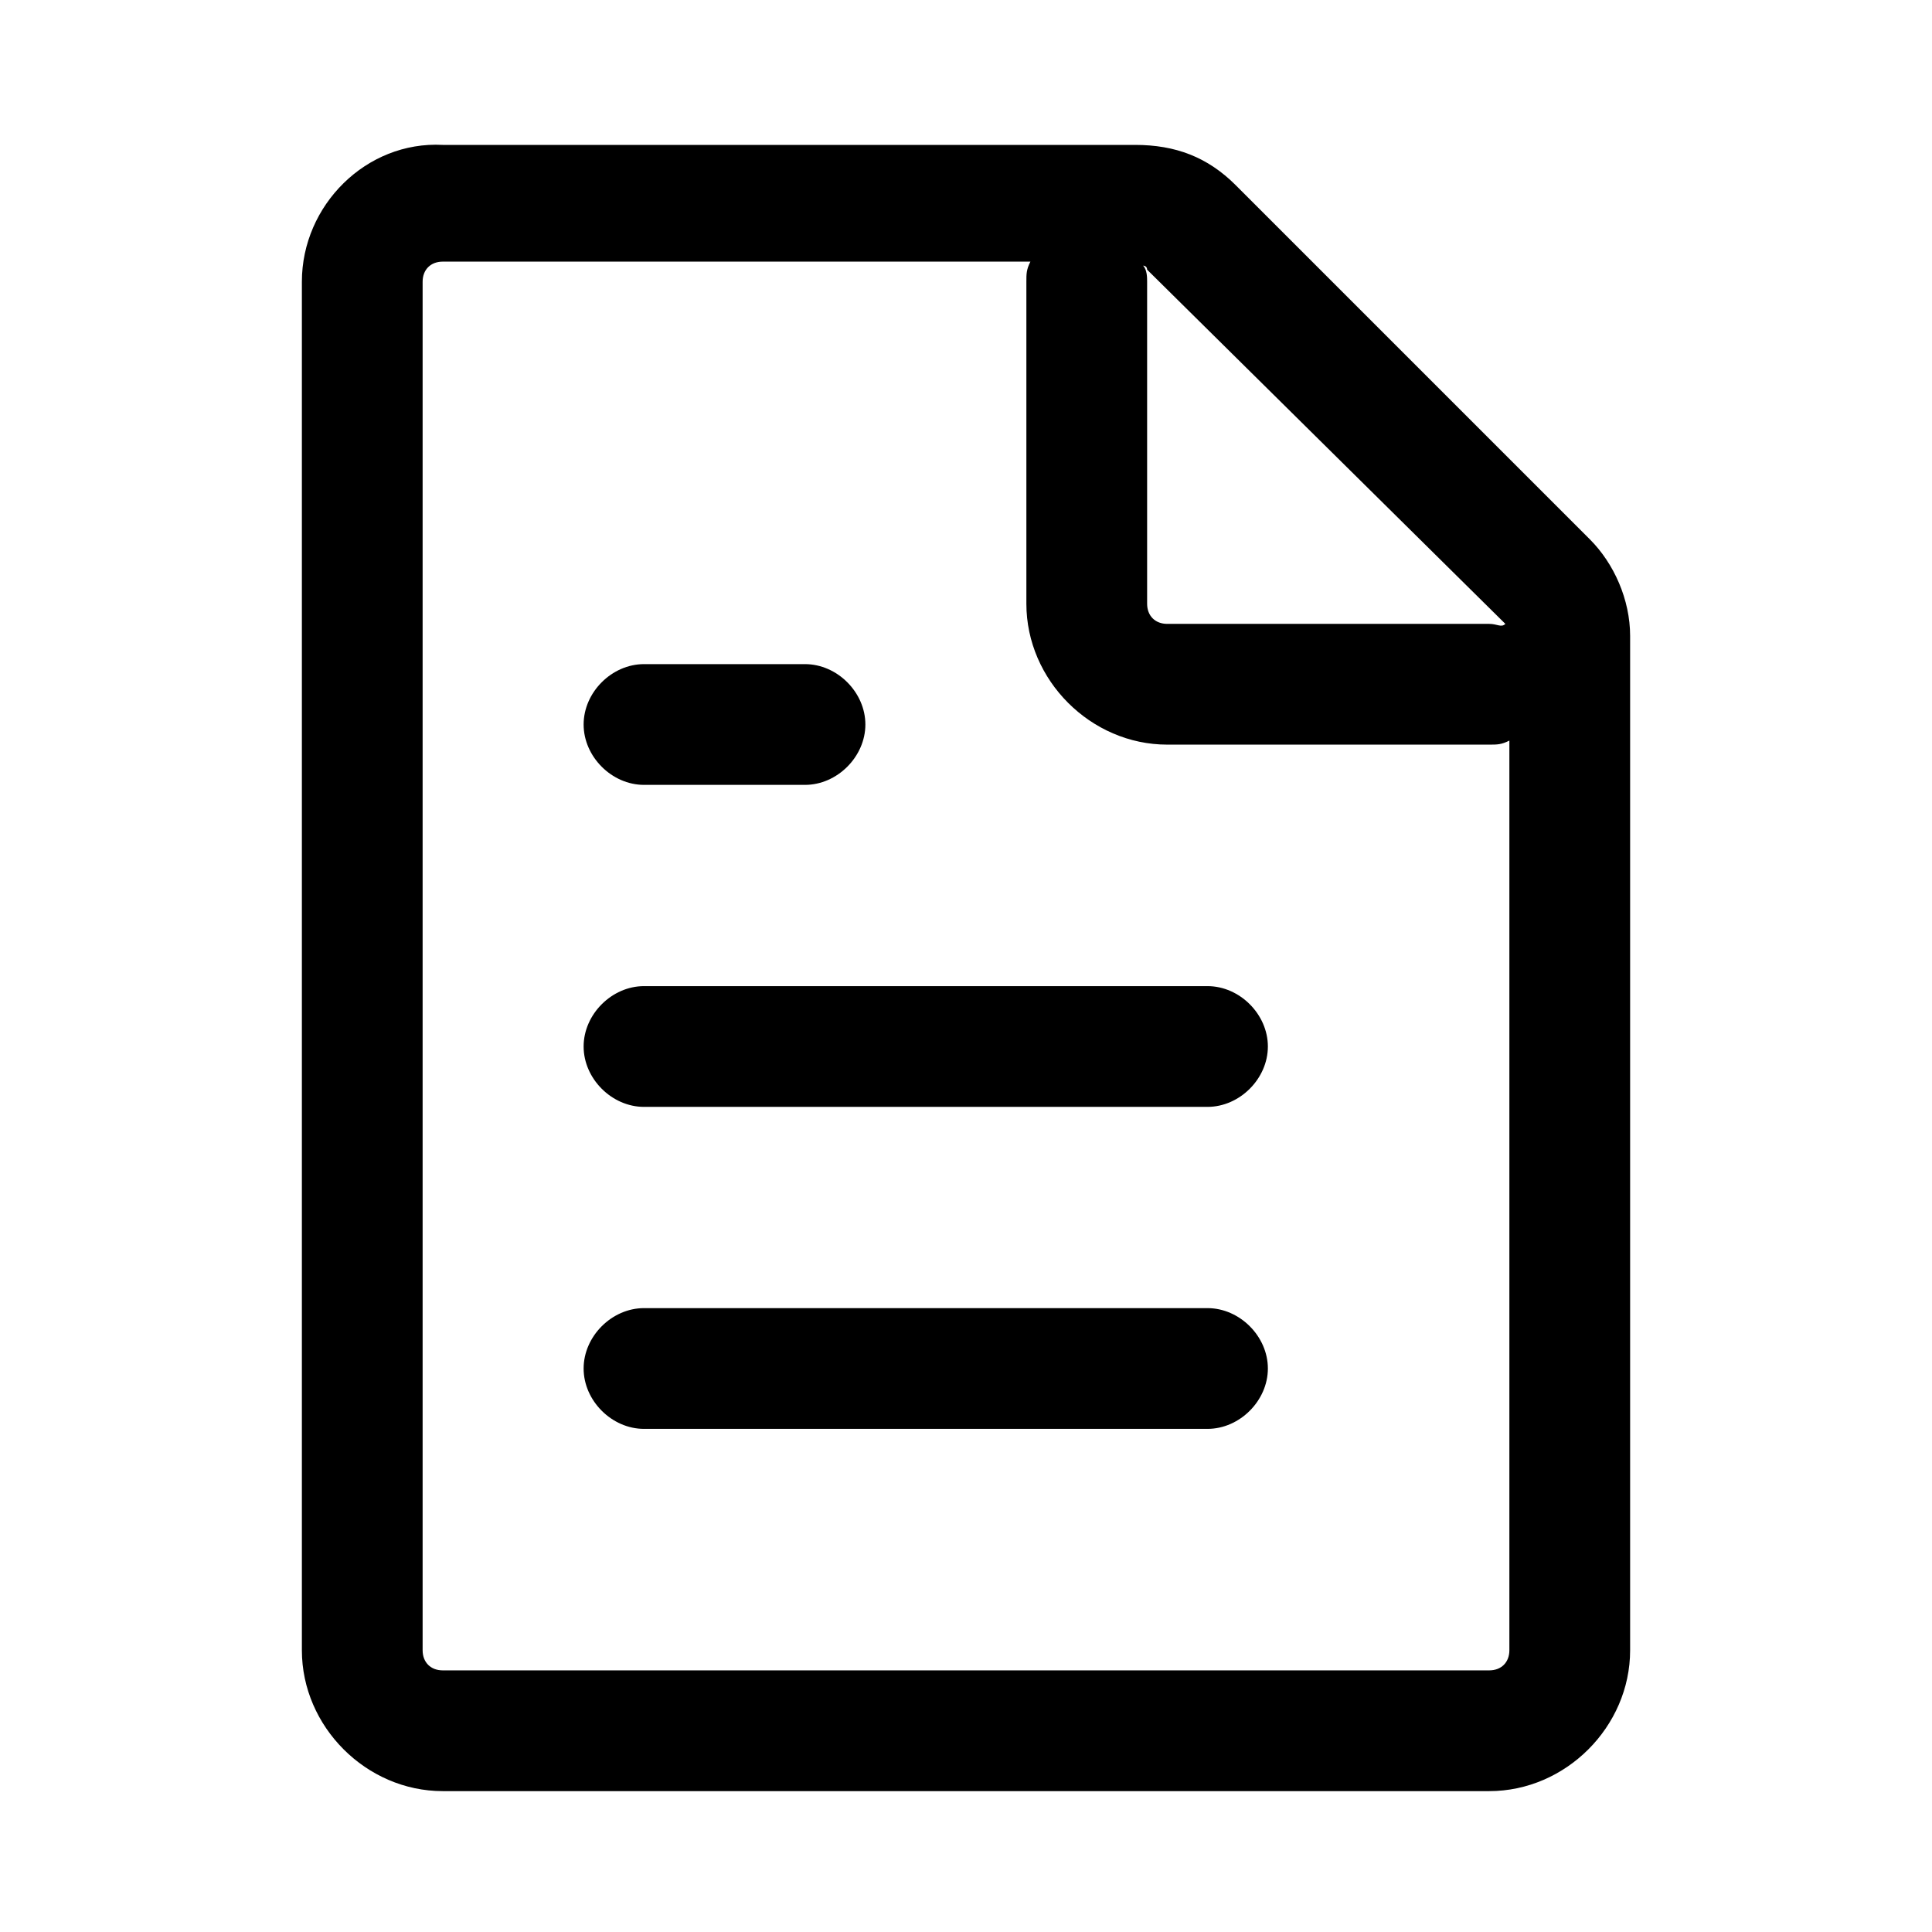
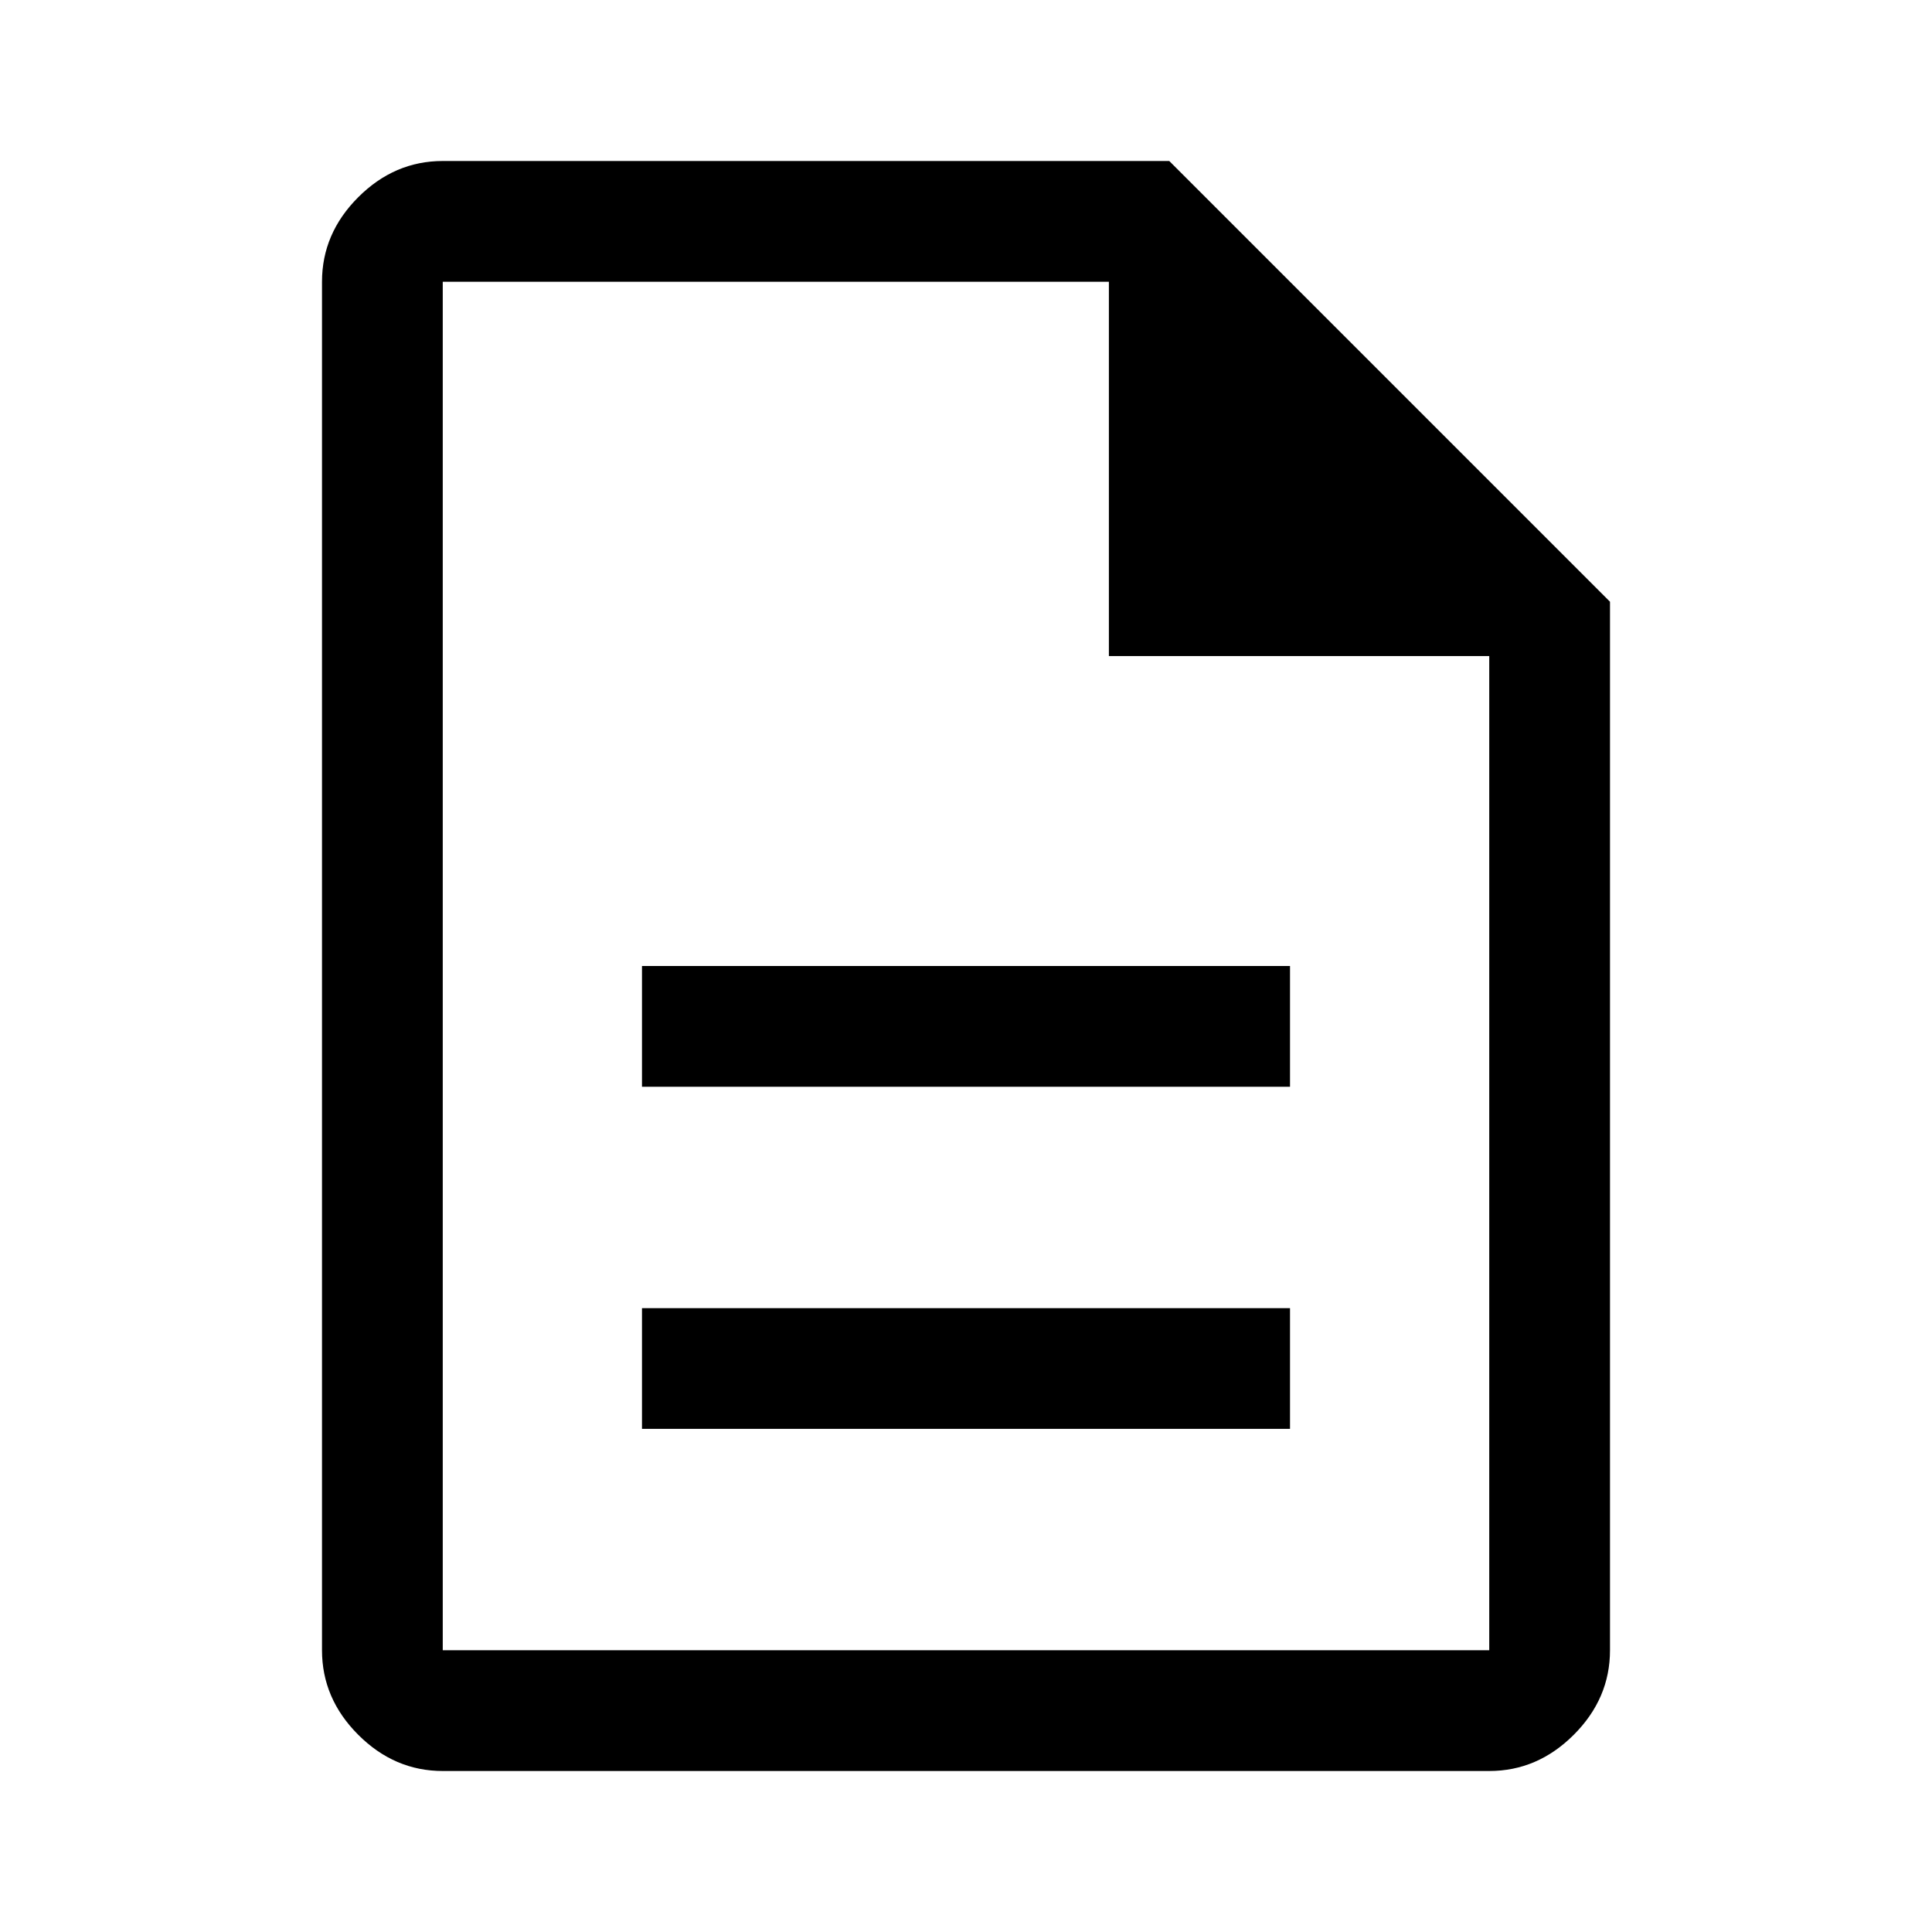
- <svg xmlns="http://www.w3.org/2000/svg" t="1690872369553" class="icon" viewBox="0 0 1024 1024" version="1.1" p-id="2485" width="200" height="200">
-   <path d="M842.667 285.867L654.933 98.133C640 83.2 622.933 76.8 601.6 76.8H234.667C194.133 74.667 160 108.8 160 149.333v725.334c0 40.533 34.133 74.666 74.667 74.666h554.666c40.534 0 74.667-34.133 74.667-74.666v-537.6c0-19.2-8.533-38.4-21.333-51.2z m-44.8 44.8c-2.134 2.133-4.267 0-8.534 0H618.667c-6.4 0-10.667-4.267-10.667-10.667V149.333c0-2.133 0-6.4-2.133-8.533 0 0 2.133 0 2.133 2.133l189.867 187.734z m-8.534 554.666H234.667c-6.4 0-10.667-4.266-10.667-10.666V149.333c0-6.4 4.267-10.666 10.667-10.666h311.466c-2.133 4.266-2.133 6.4-2.133 10.666V320c0 40.533 34.133 74.667 74.667 74.667h170.666c4.267 0 6.4 0 10.667-2.134v482.134c0 6.4-4.267 10.666-10.667 10.666z" p-id="2486" />
-   <path d="M640 693.333H341.333c-17.066 0-32 14.934-32 32s14.934 32 32 32H640c17.067 0 32-14.933 32-32s-14.933-32-32-32z m0-170.666H341.333c-17.066 0-32 14.933-32 32s14.934 32 32 32H640c17.067 0 32-14.934 32-32s-14.933-32-32-32zM341.333 416h85.334c17.066 0 32-14.933 32-32s-14.934-32-32-32h-85.334c-17.066 0-32 14.933-32 32s14.934 32 32 32z" p-id="2487" />
+ <svg xmlns="http://www.w3.org/2000/svg" height="48" viewBox="0 -960 960 960" width="48">
+   <path d="M319-250h322v-60H319v60Zm0-170h322v-60H319v60ZM220-80q-24 0-42-18t-18-42v-680q0-24 18-42t42-18h361l219 219v521q0 24-18 42t-42 18H220Zm331-554v-186H220v680h520v-494H551ZM220-820v186-186 680-680Z" />
</svg>
